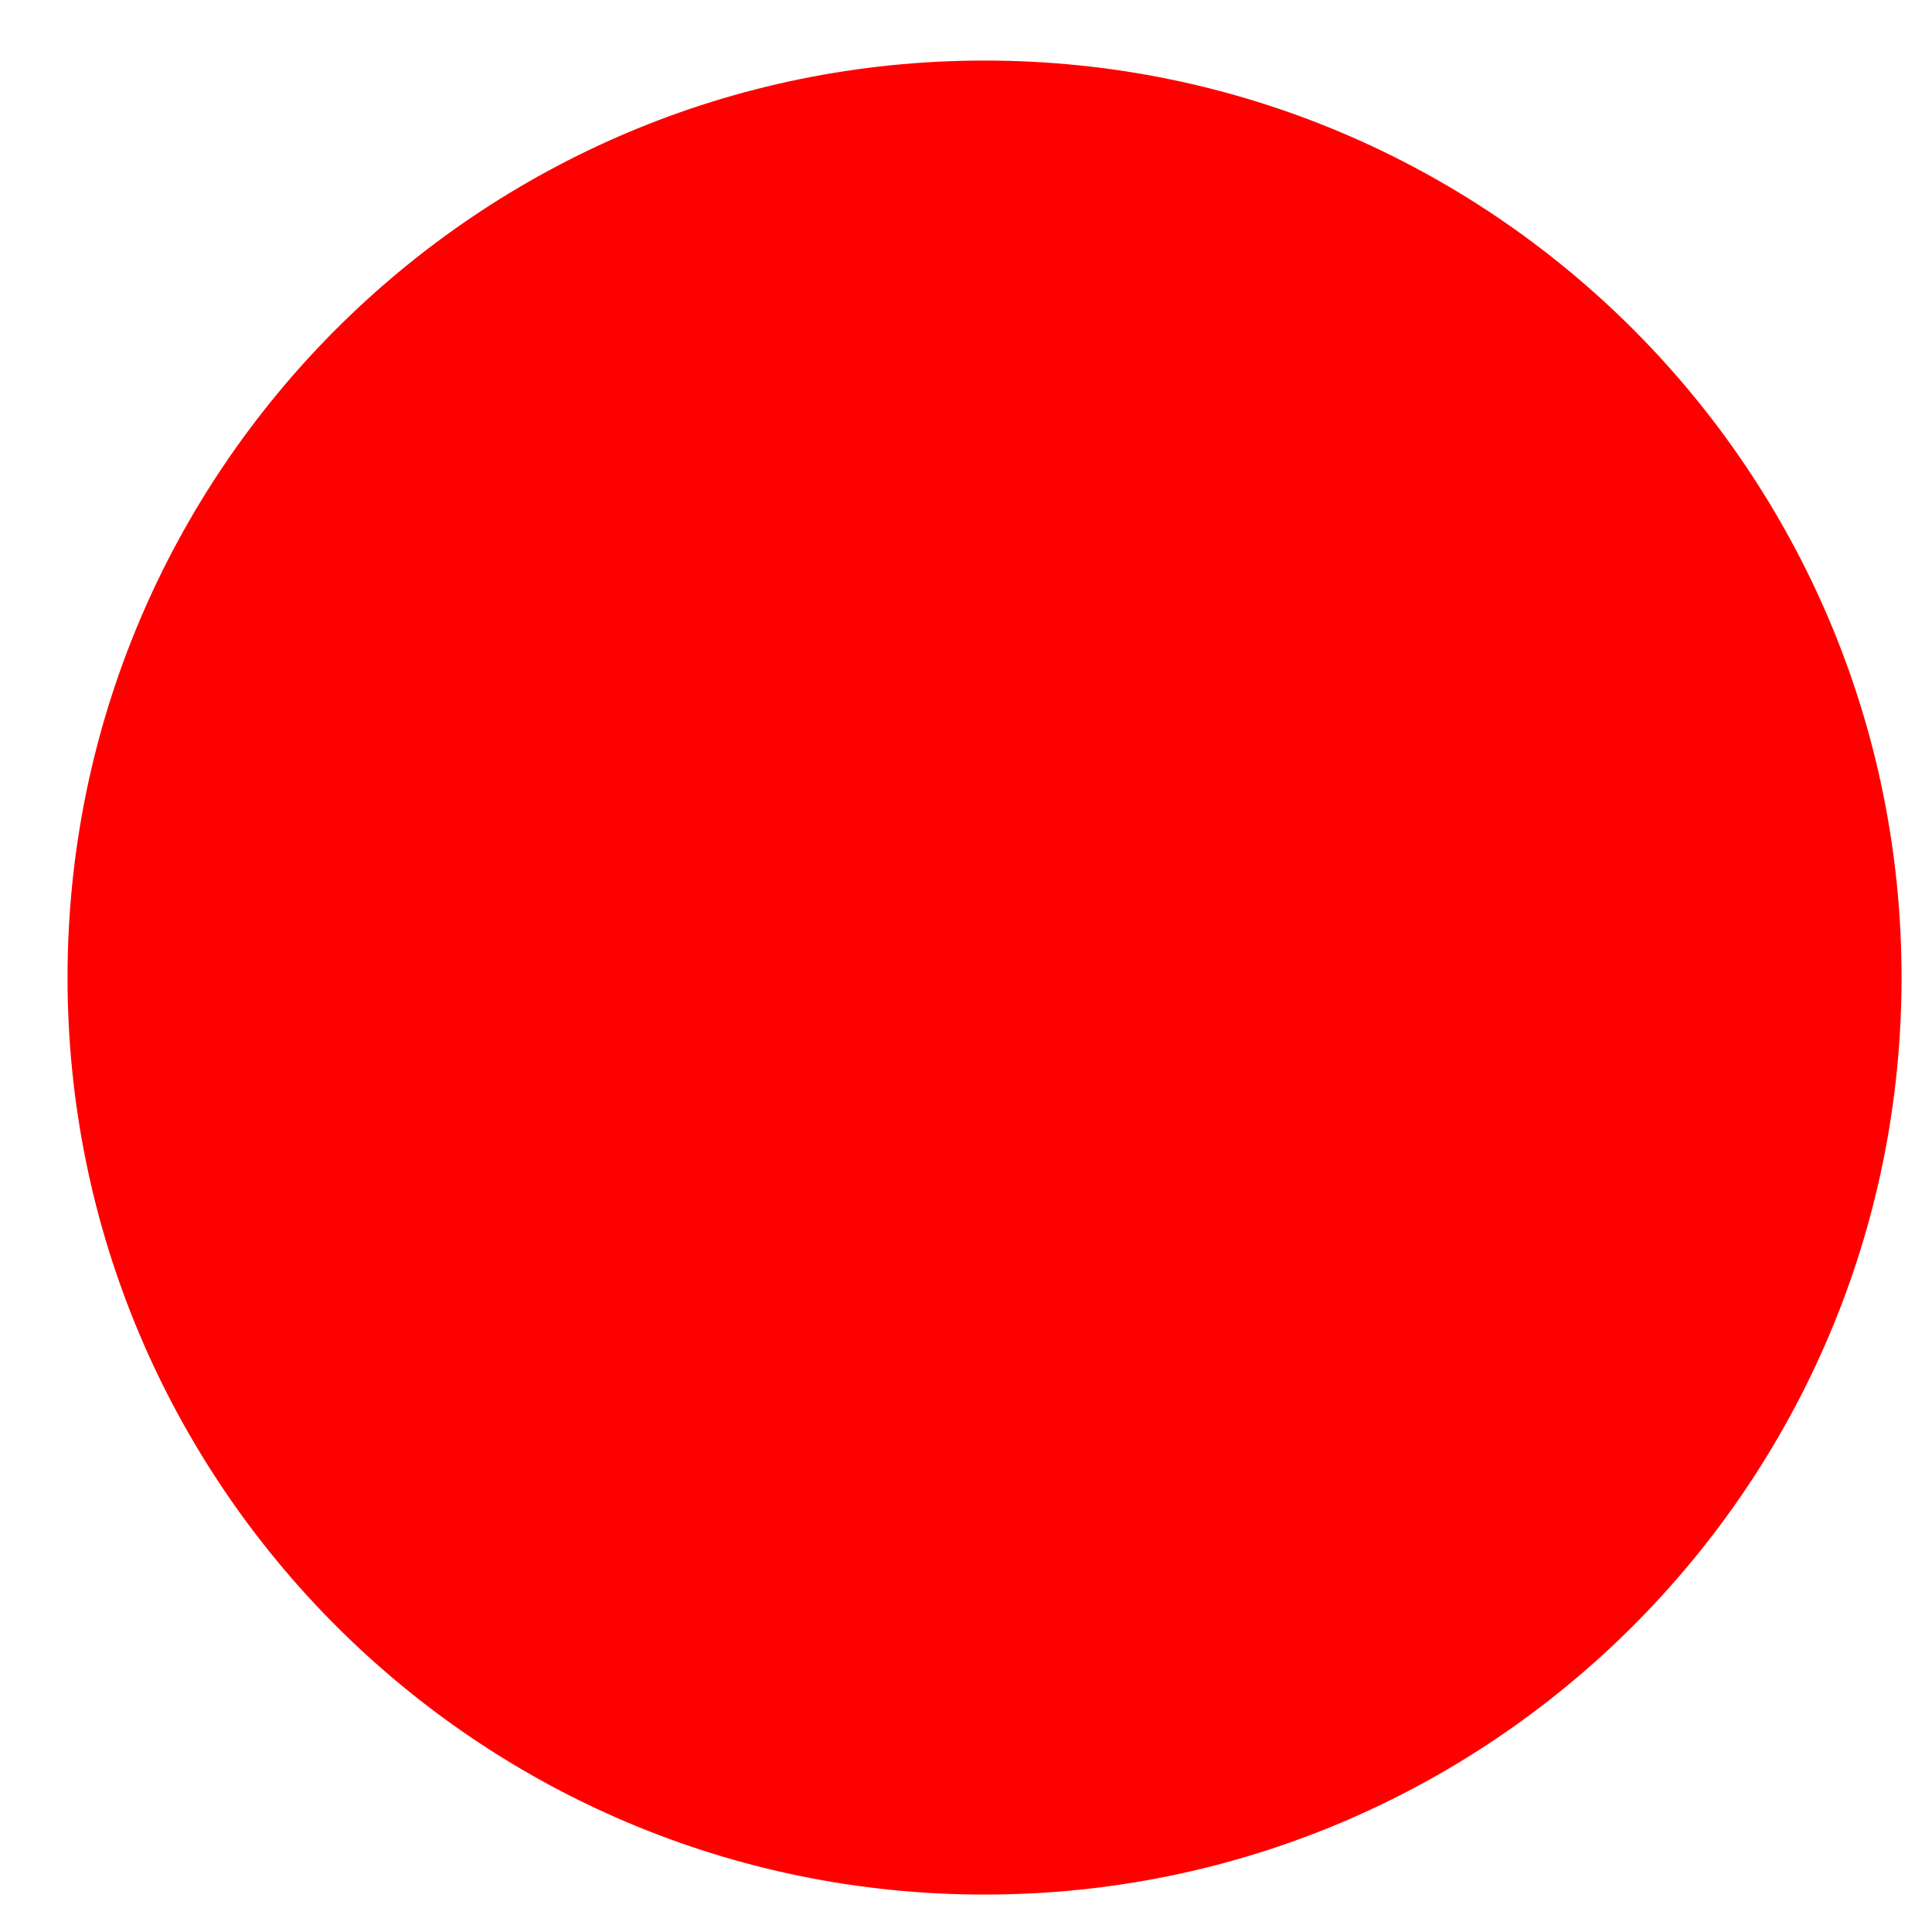
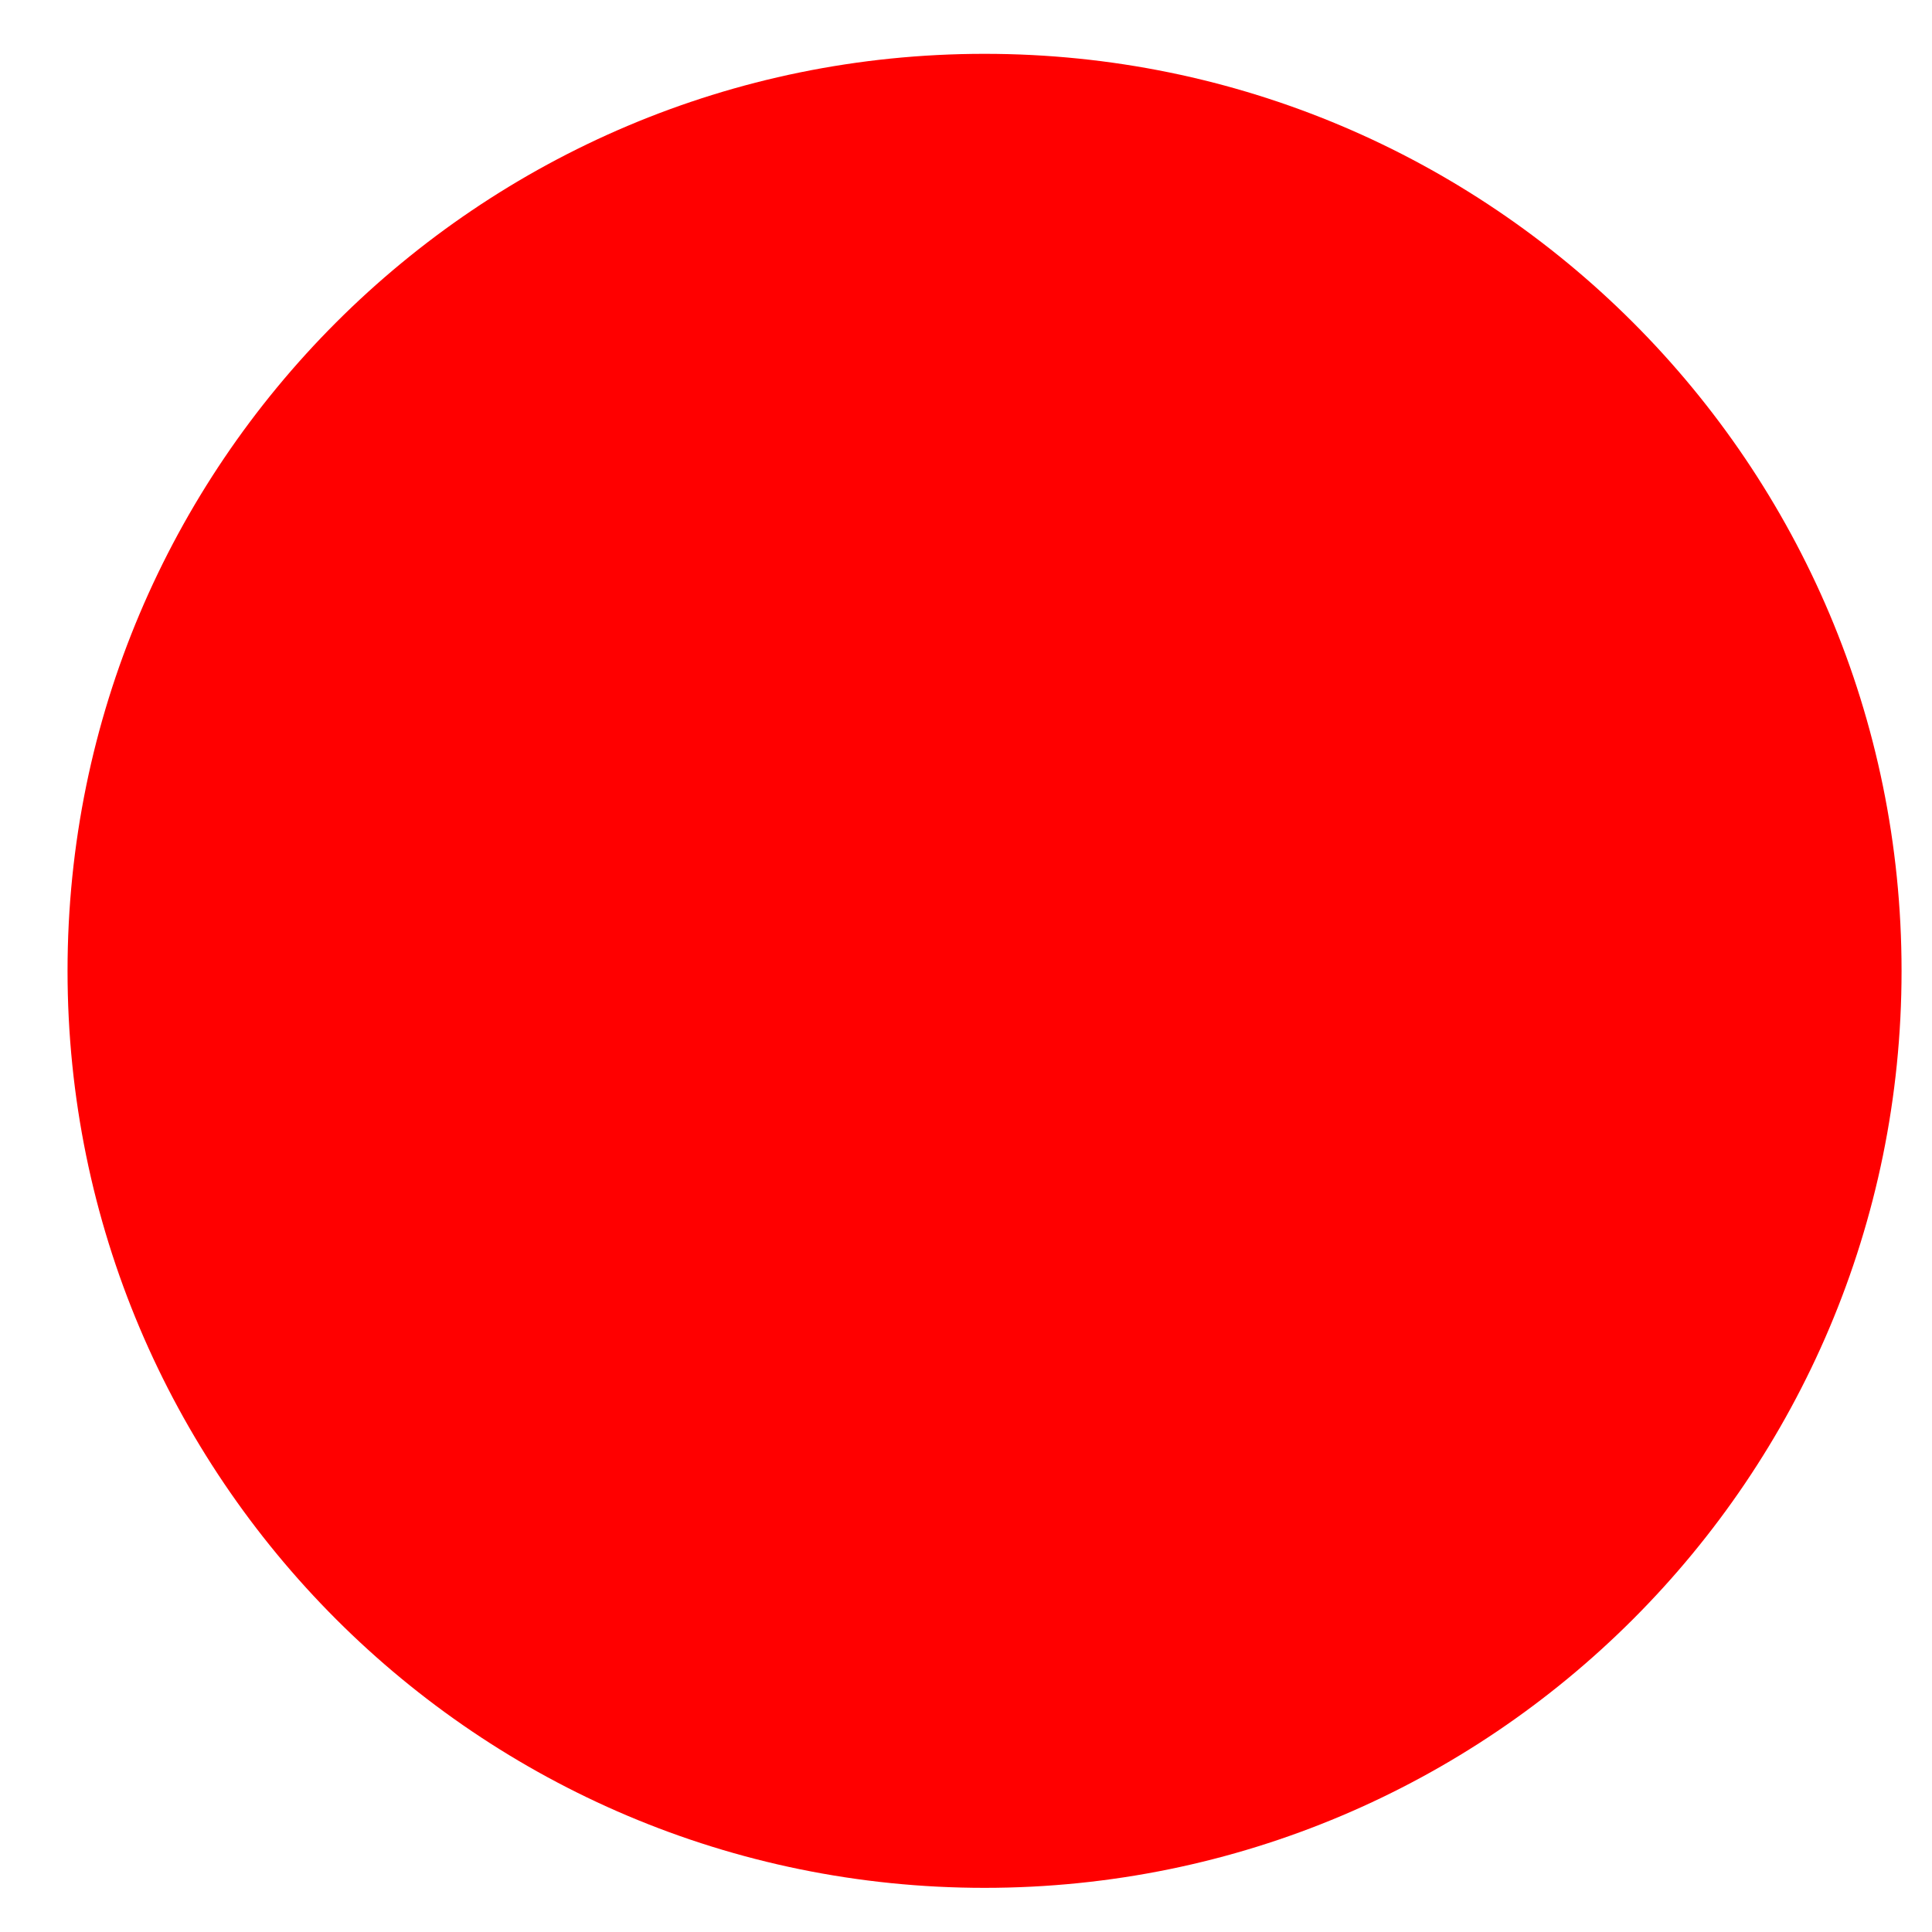
<svg xmlns="http://www.w3.org/2000/svg" width="14" height="14" viewBox="0 0 14 14" fill="none">
-   <circle cx="7.134" cy="7.084" r="6.645" transform="rotate(90 7.13431 7.08408)" fill="#FF0000" />
+   <circle cx="7.134" cy="7.035" r="6.645" transform="rotate(-90 7.13425 7.03482)" fill="#FF0000" />
</svg>
